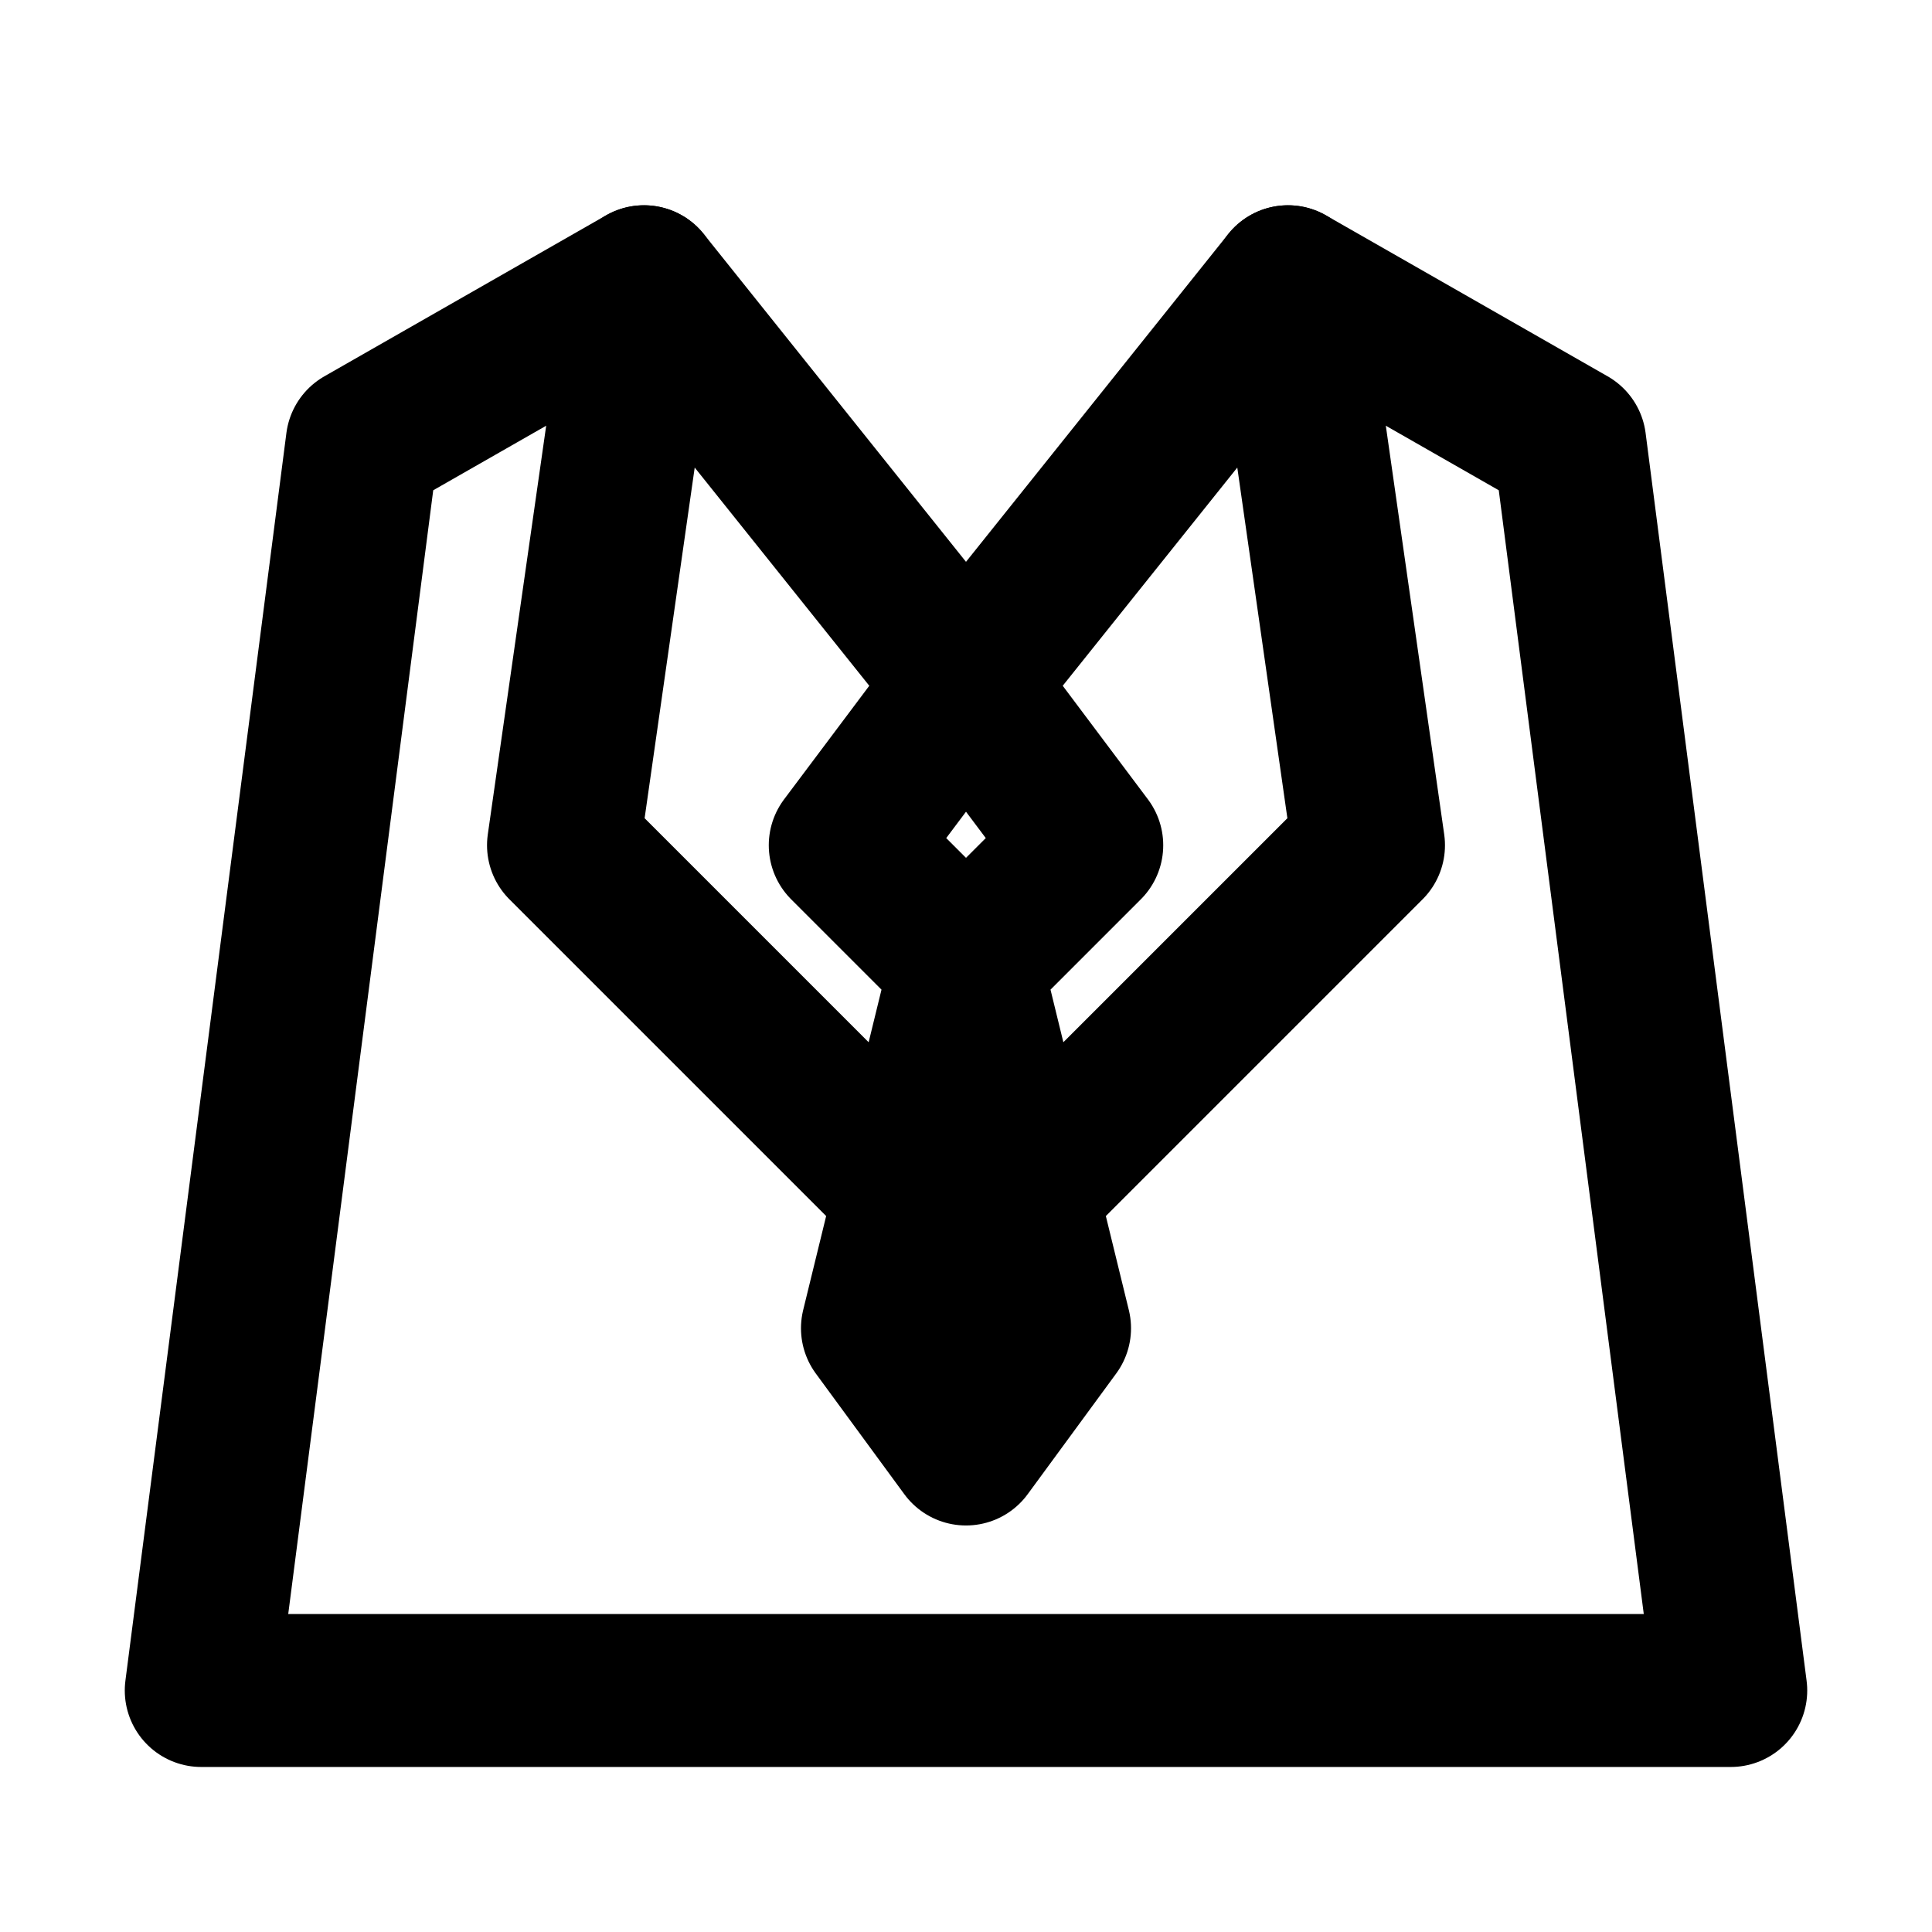
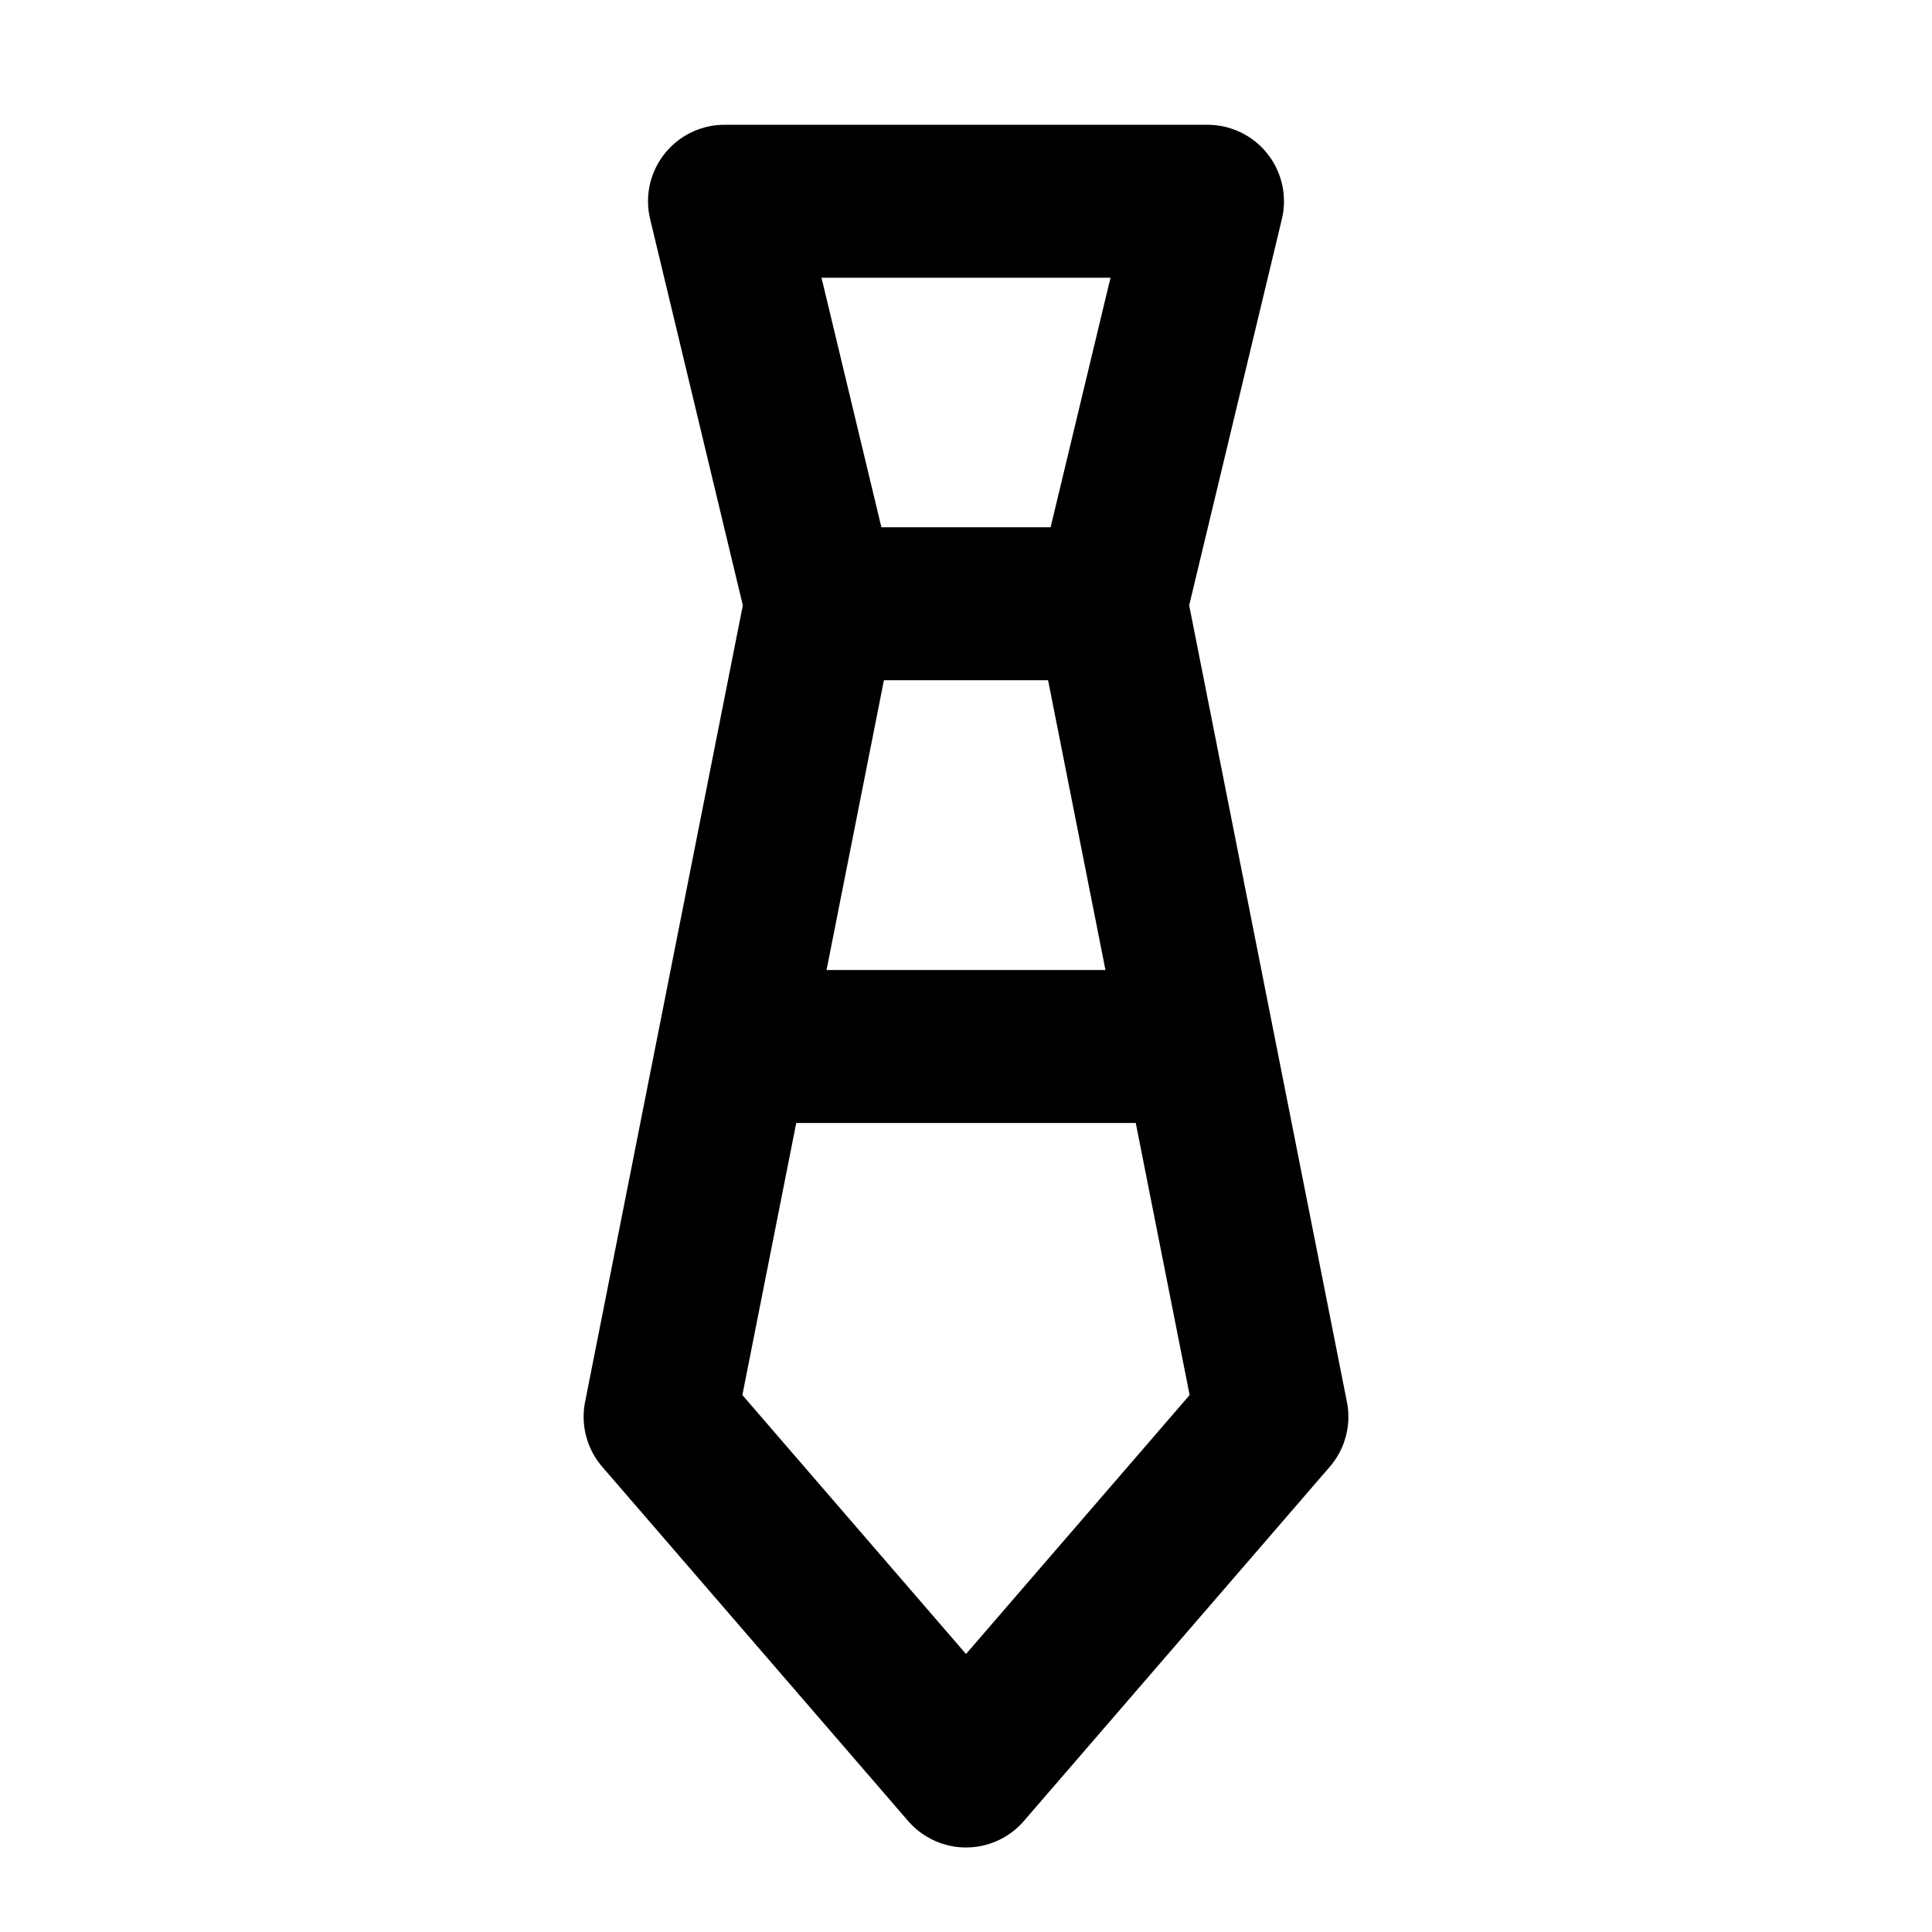
<svg xmlns="http://www.w3.org/2000/svg" viewBox="0 0 24 24" fill="none" stroke="#000" stroke-width="1.9" stroke-linecap="round" stroke-linejoin="round" aria-hidden="true">
-   <path d="M8 3.5 4.5 5.5 2.5 21h19l-2-15.5L16 3.5l-4 5-4-5Z" />
-   <path d="m8 3.5-1 7 5 5 5-5-1-7M12 8.5l-1.5 2 1.5 1.5 1.5-1.5L12 8.5ZM12 12l-1.1 4.5L12 18l1.1-1.5L12 12Z" />
+   <path d="M9 2.5h6l-1.2 5h-3.6L9 2.5Z" />
+   <path d="m10.2 7.5-2 10.1L12 22l3.8-4.4-2-10.1" />
+   <path d="M9.4 13h5.2" />
</svg>
